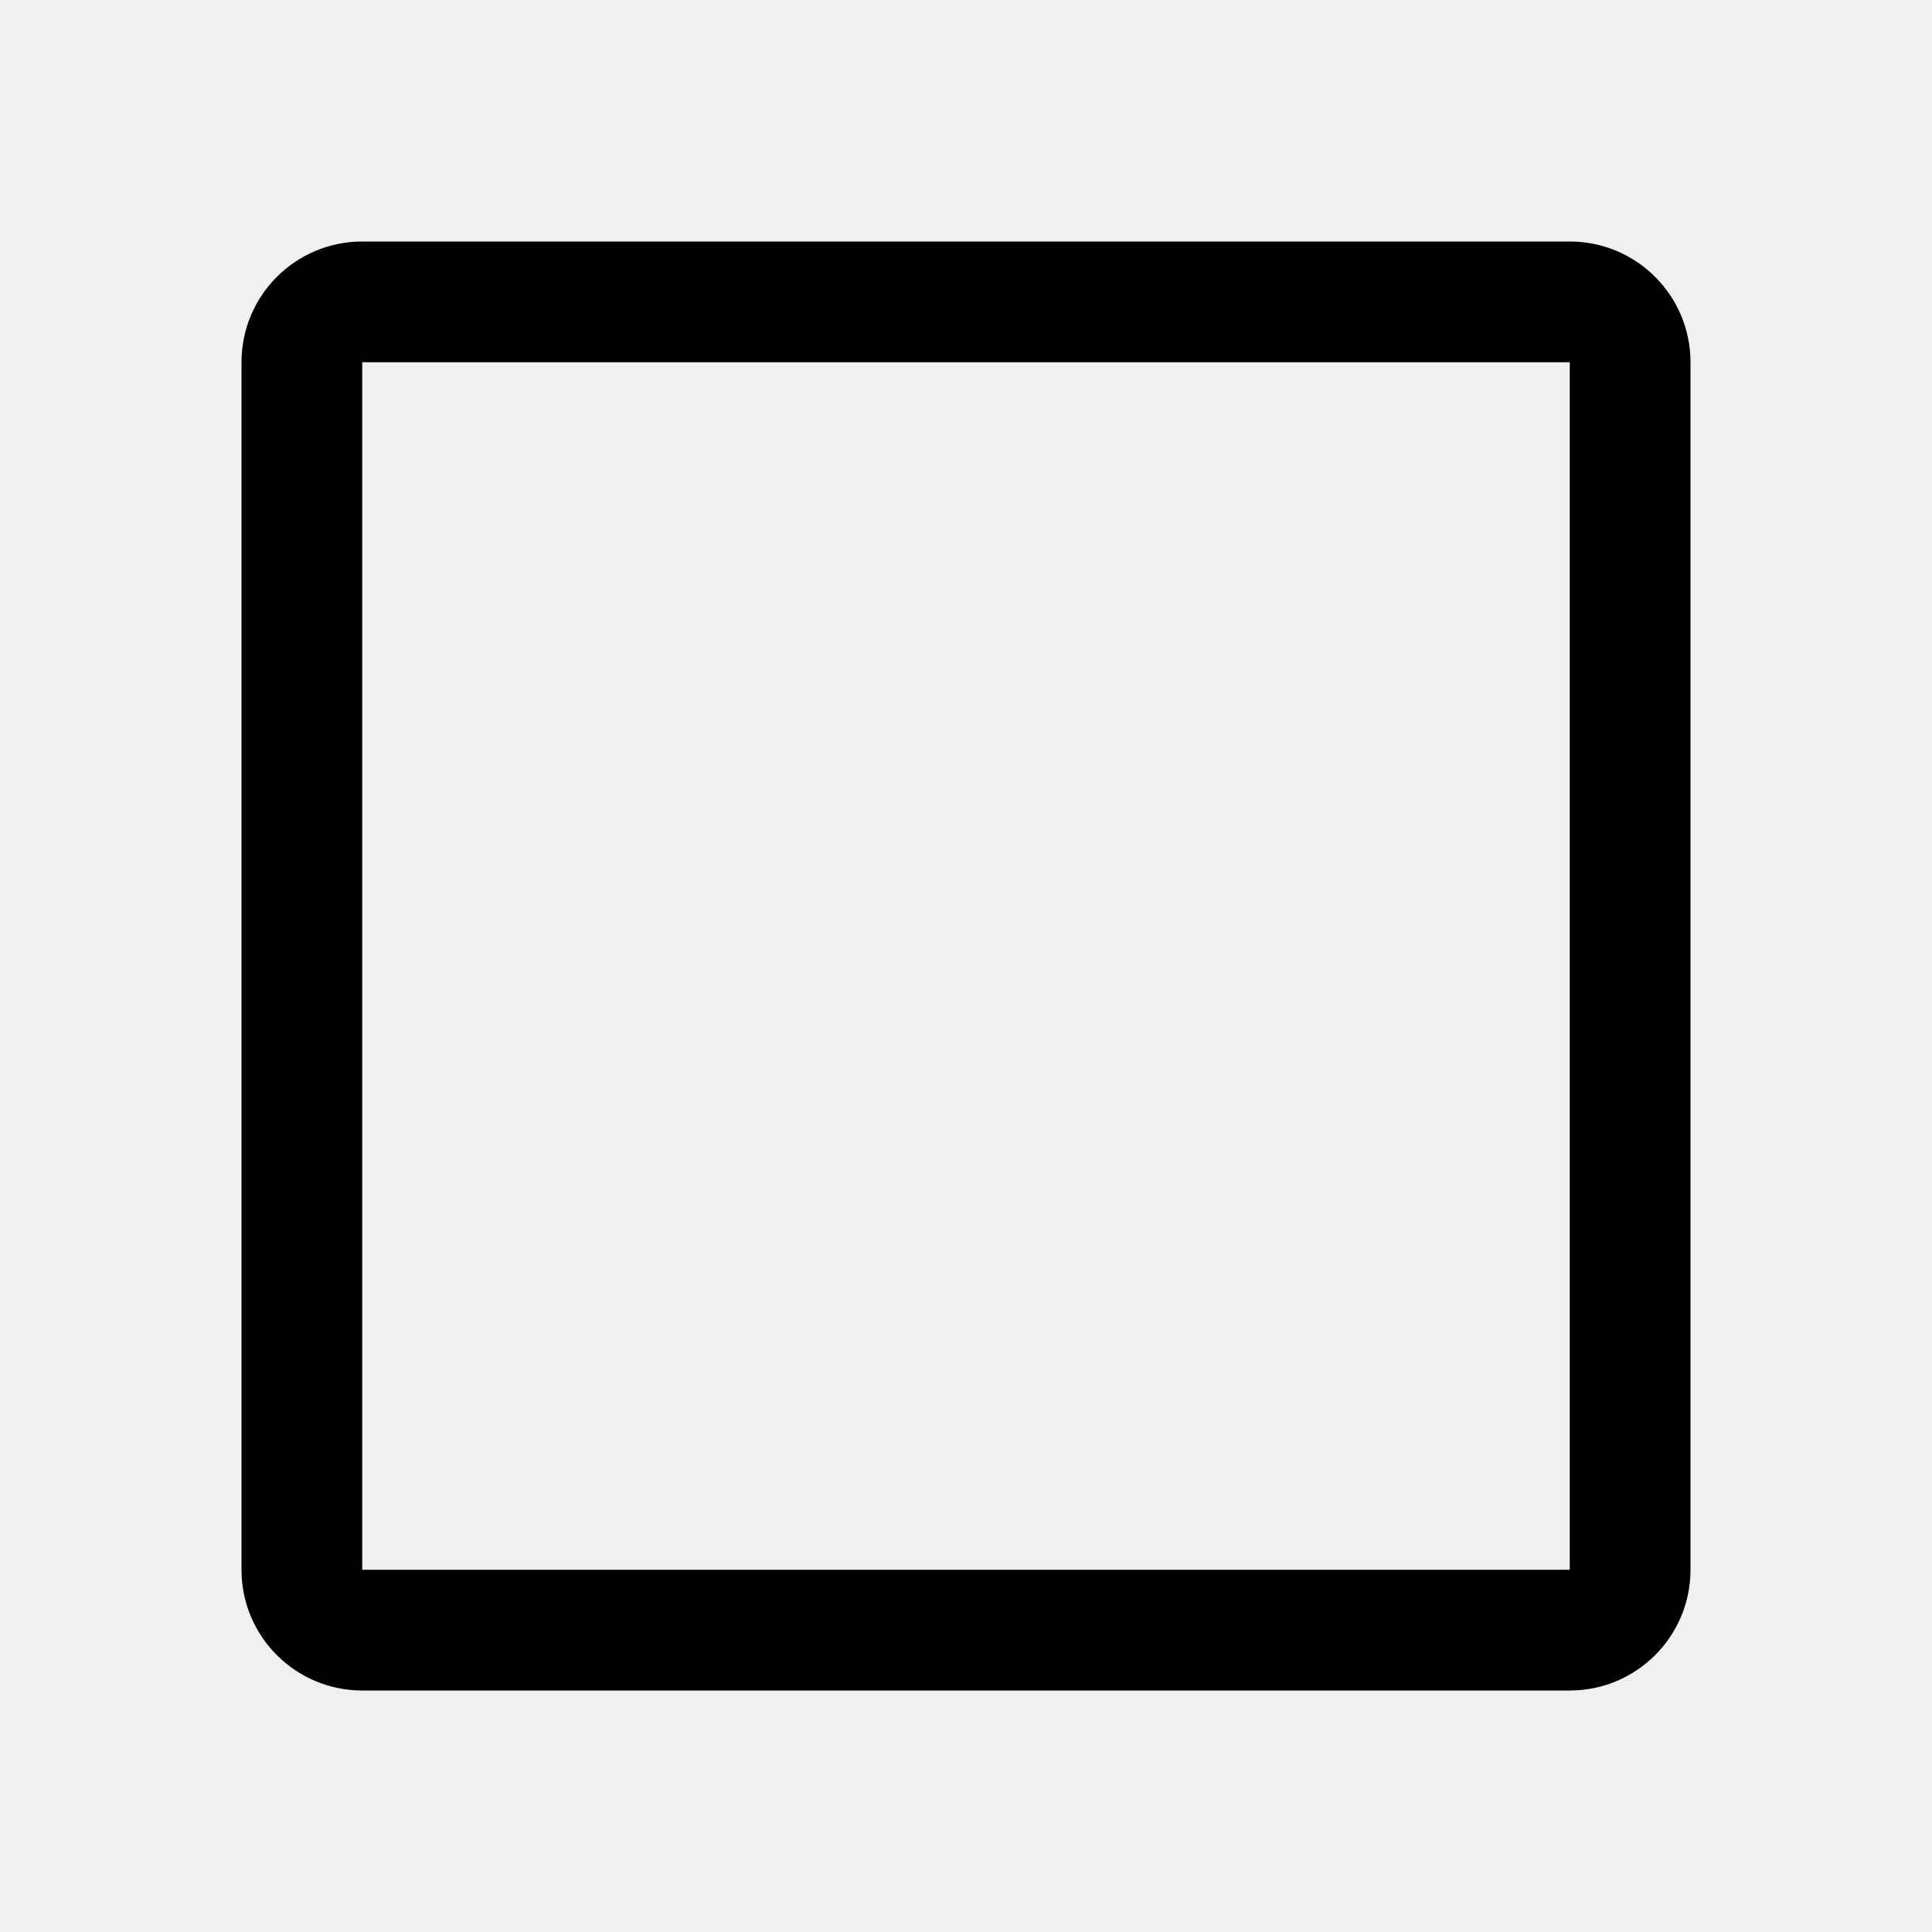
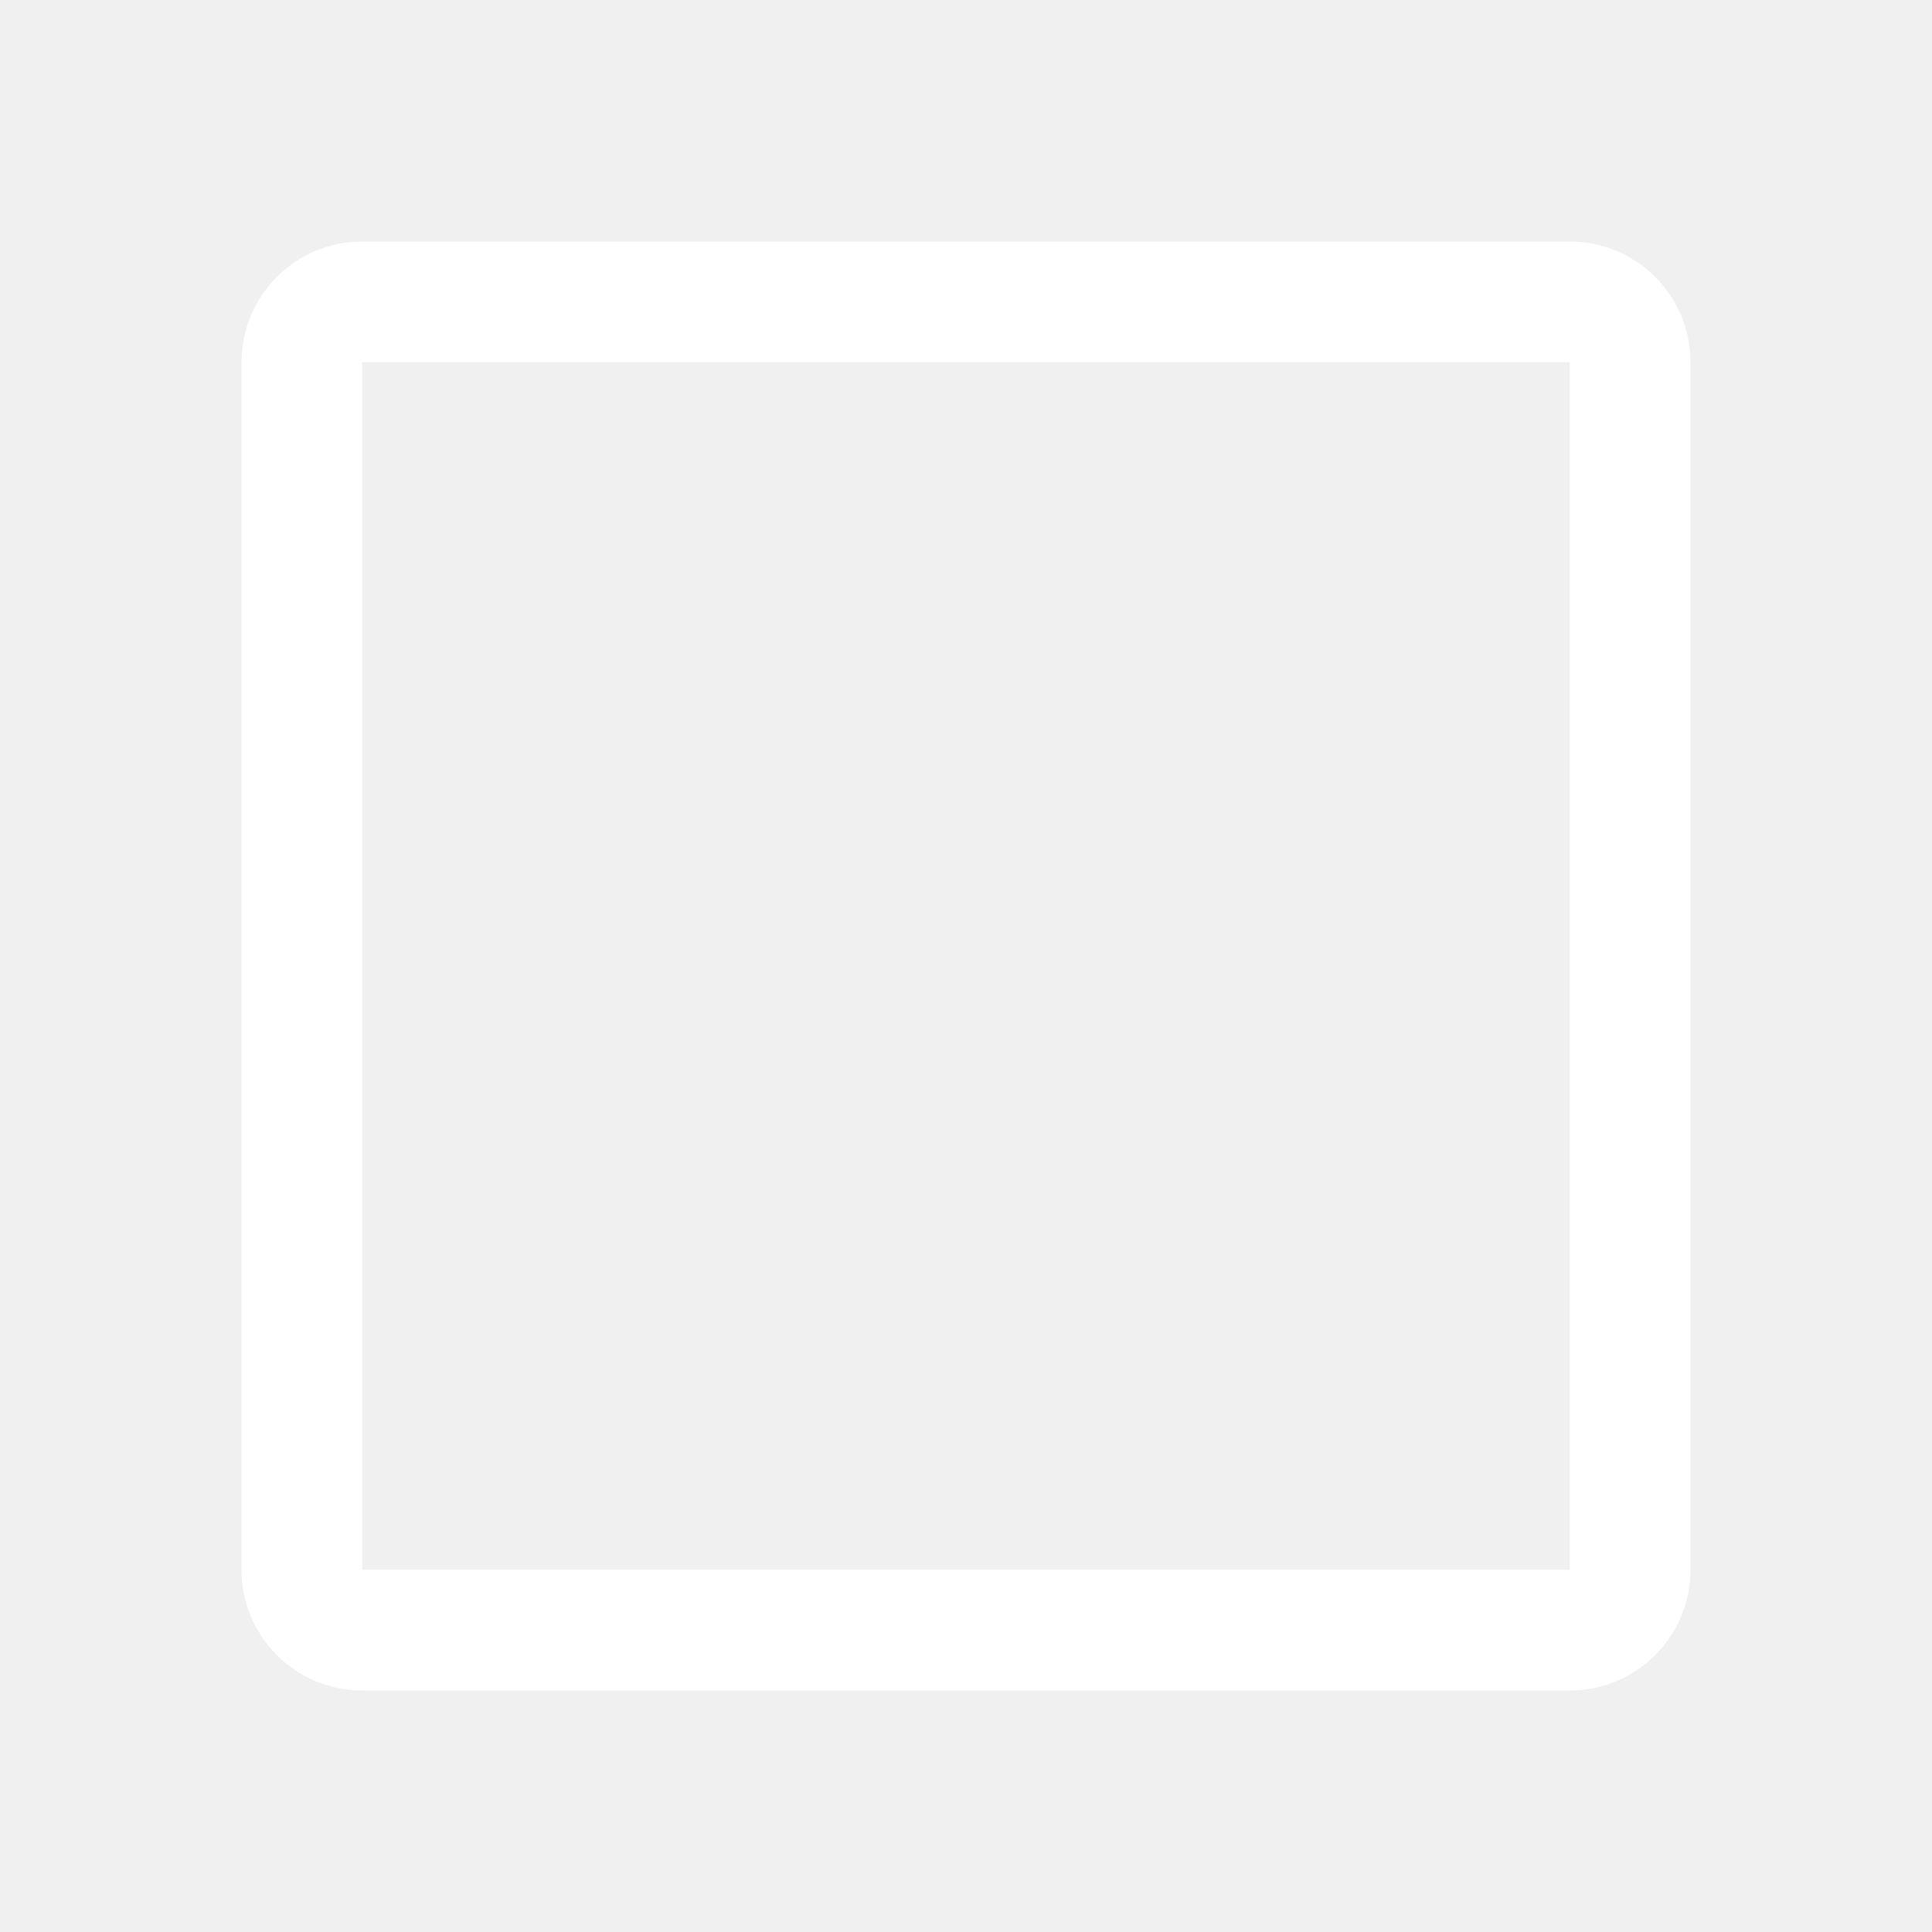
- <svg xmlns="http://www.w3.org/2000/svg" width="16" height="16" viewBox="0 0 1024 1024">
+ <svg xmlns="http://www.w3.org/2000/svg" fill="#ffffff" width="16" height="16" viewBox="0 0 1024 1024">
  <path transform="matrix(1 0 0 -1 0 960)" d="M832 832h-640c-35.346 0-64-28.654-64-64v0-640c0-35.346 28.654-64 64-64v0h640c35.346 0 64 28.654 64 64v0 640c0 35.346-28.654 64-64 64v0zM832 128h-640v640h640v-640z" />
</svg>
